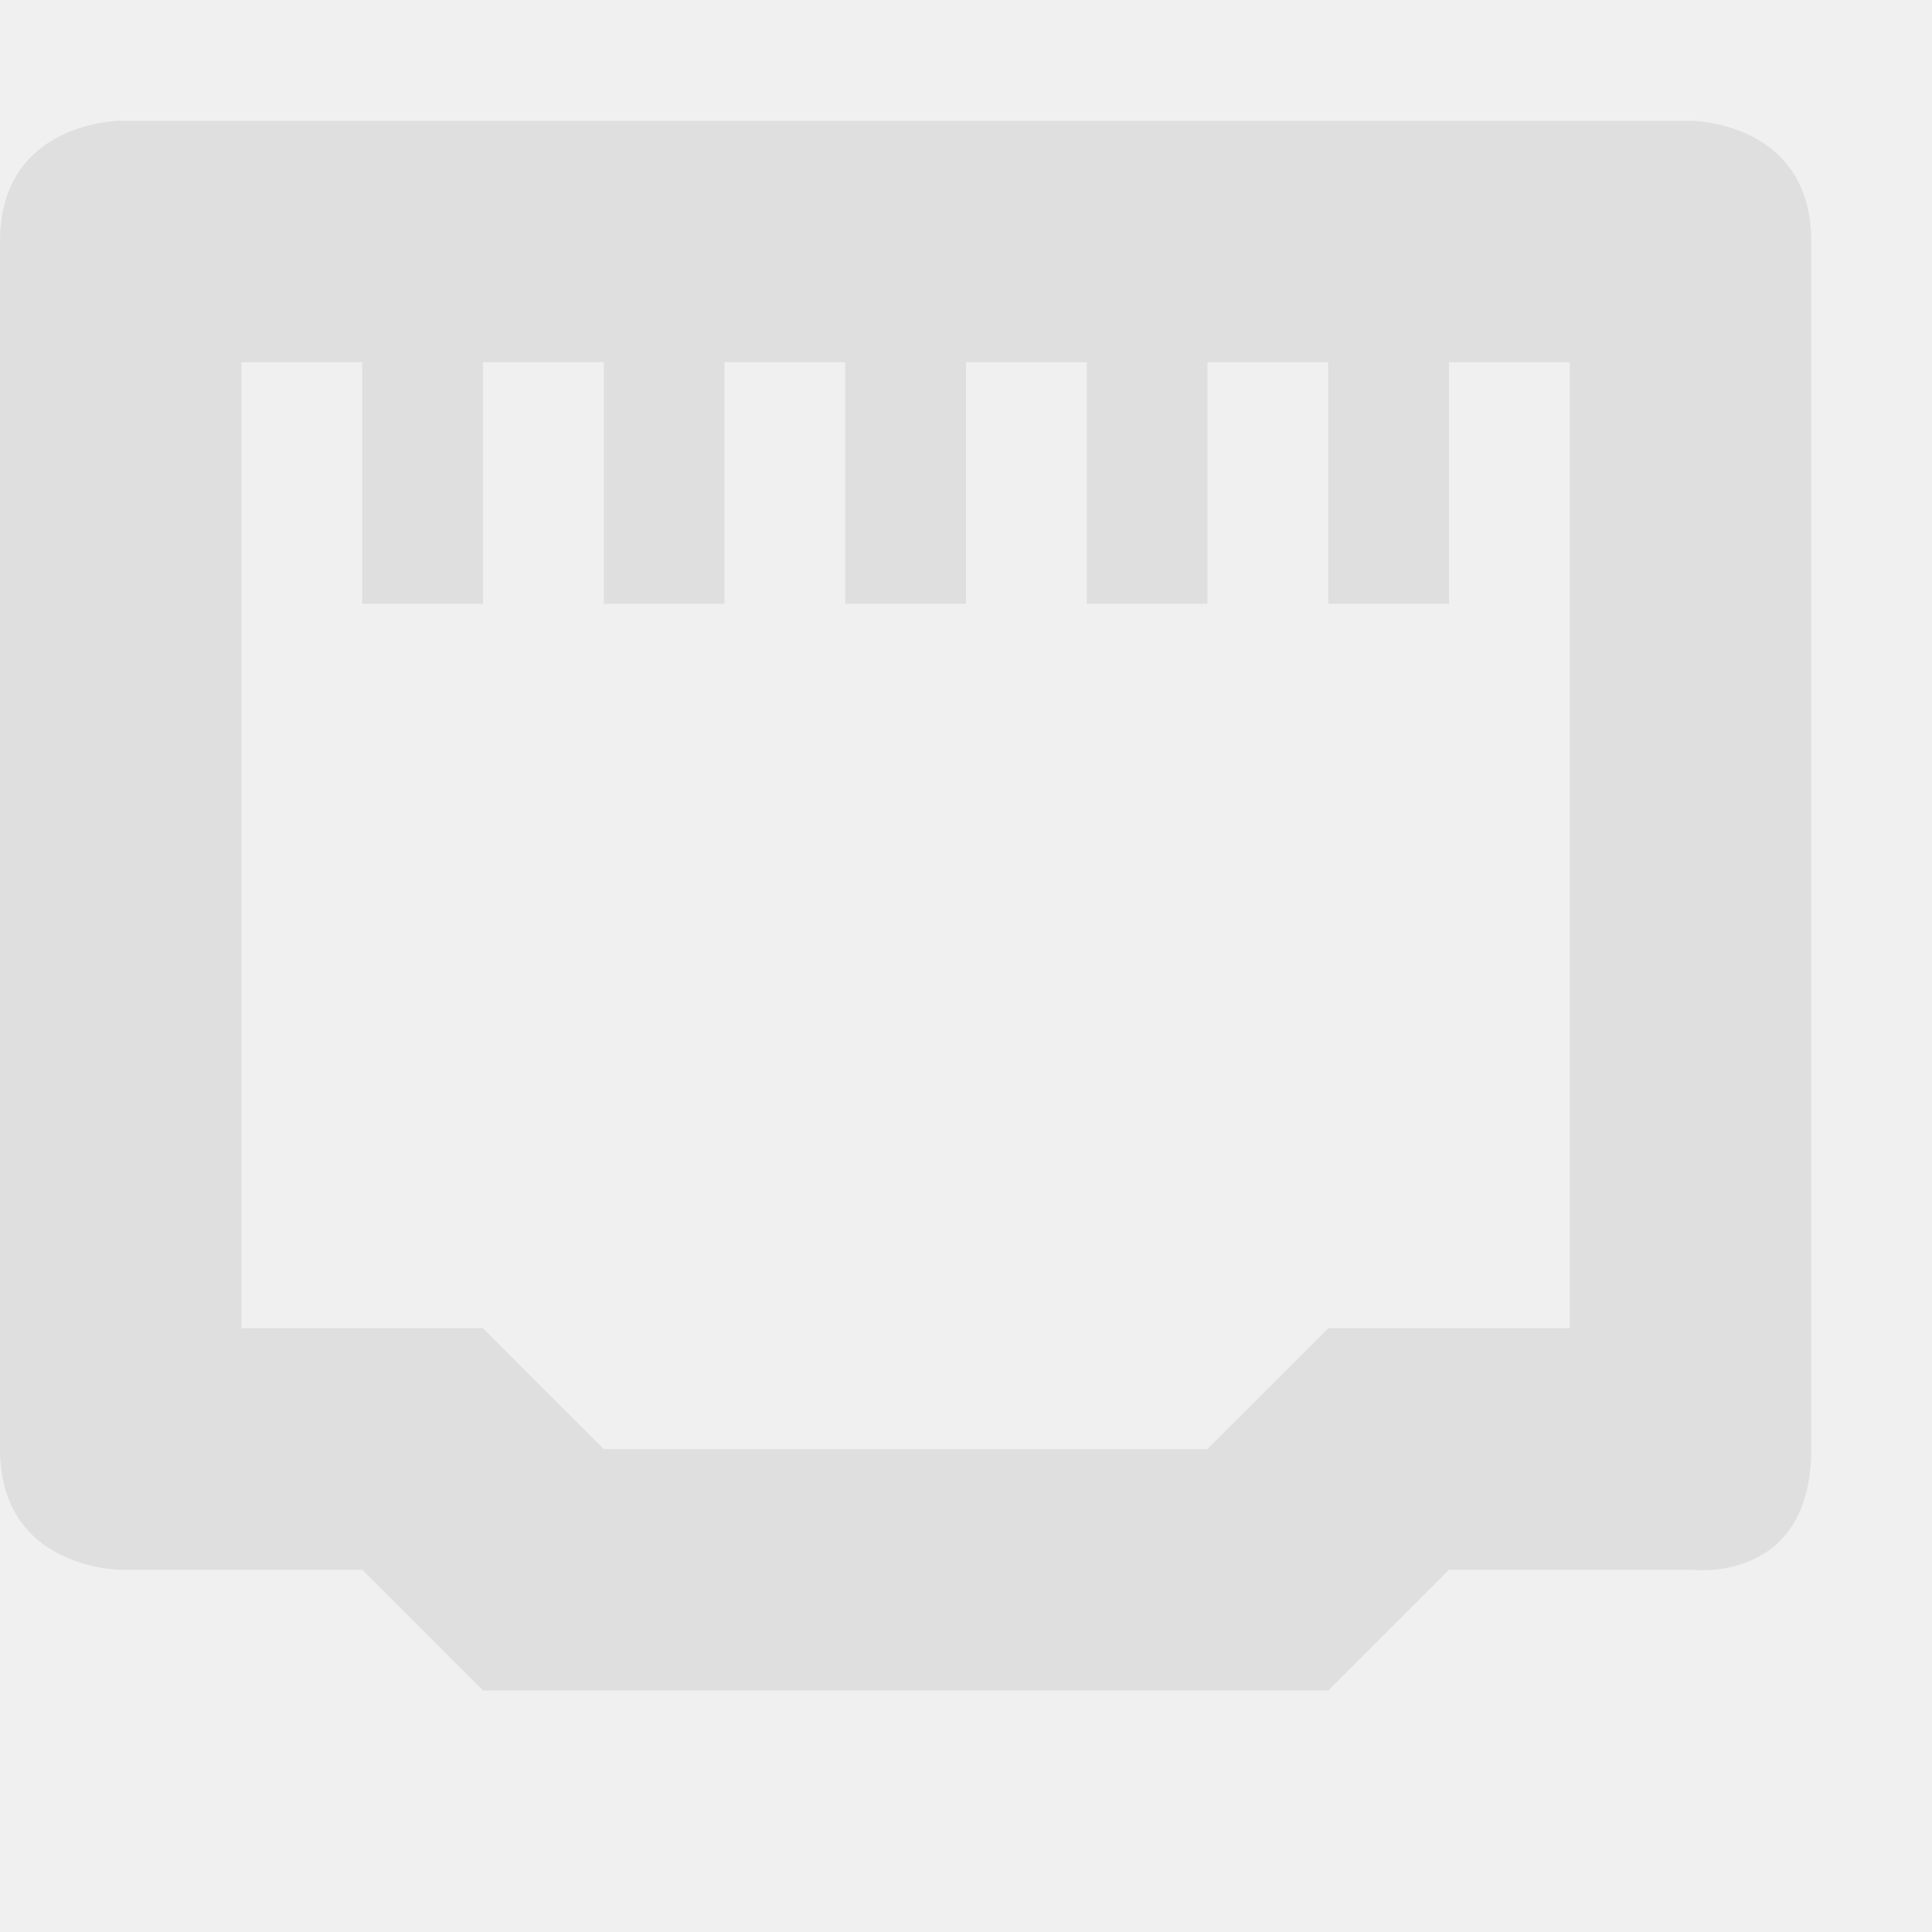
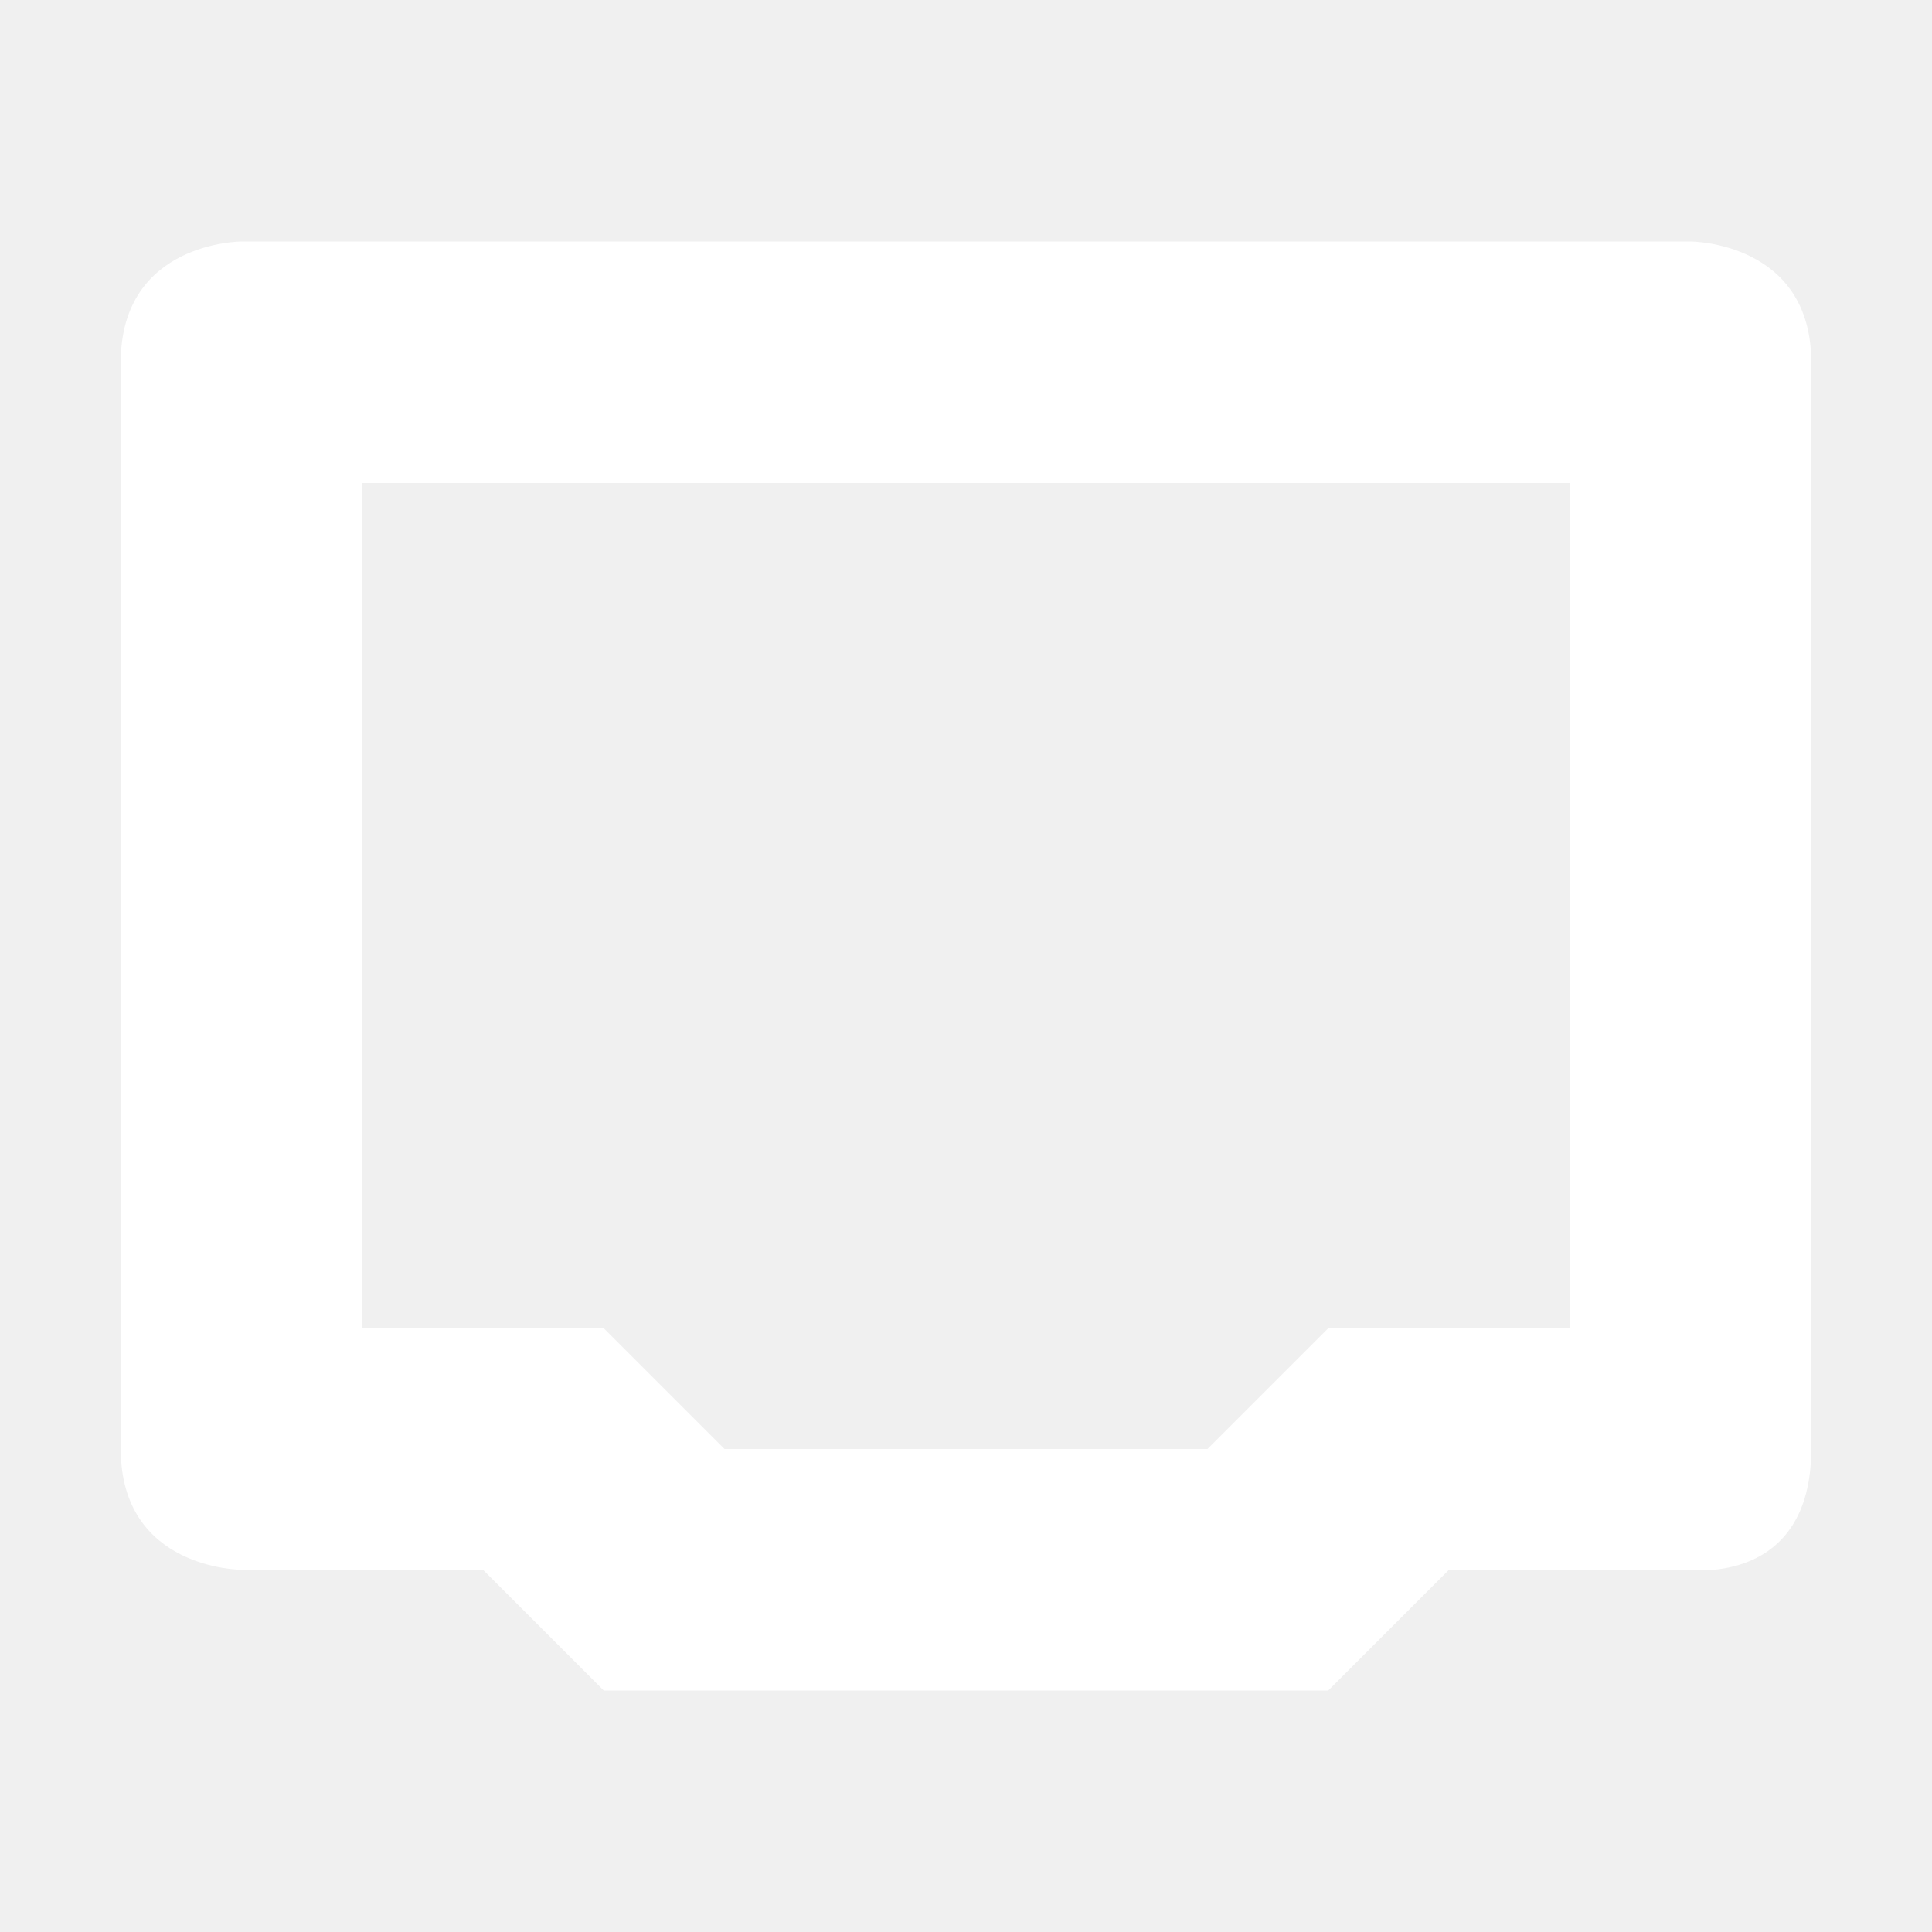
- <svg xmlns="http://www.w3.org/2000/svg" width="16" height="16" version="1.1">
-   <path style="fill:#dfdfdf" d="M 1,1 C 1,1 0,1 0,2 v 10 c 0,1 1,1 1,1 h 2 l 1,1 h 7 l 1,-1 h 2 c 0,0 1,0.13 1,-1 V 2 C 15,1 14,1 14,1 Z M 2,3 H 3 V 5 H 4 V 3 H 5 V 5 H 6 V 3 H 7 V 5 H 8 V 3 h 1 v 2 h 1 V 3 h 1 v 2 h 1 V 3 h 1 v 8 h -2 l -1,1 H 5 L 4,11 H 2 Z" />
+ <svg xmlns="http://www.w3.org/2000/svg" width="16" height="16" version="1.1" id="svg4">
+   <defs id="defs8" />
+   <path style="fill:#ffffff;fill-opacity:1" d="M 2,2 C 2,2 1,2 1,3 V 12 C 1,13 2,13 2,13 H 4 L 5,14 H 11 L 12,13 H 14 C 14,13 15,13.13 15,12 V 3 C 15,2 14,2 14,2 Z M 3,4 H 13 V 11 H 11 L 10,12 H 6 L 5,11 H 3 Z" id="path2" />
</svg>
